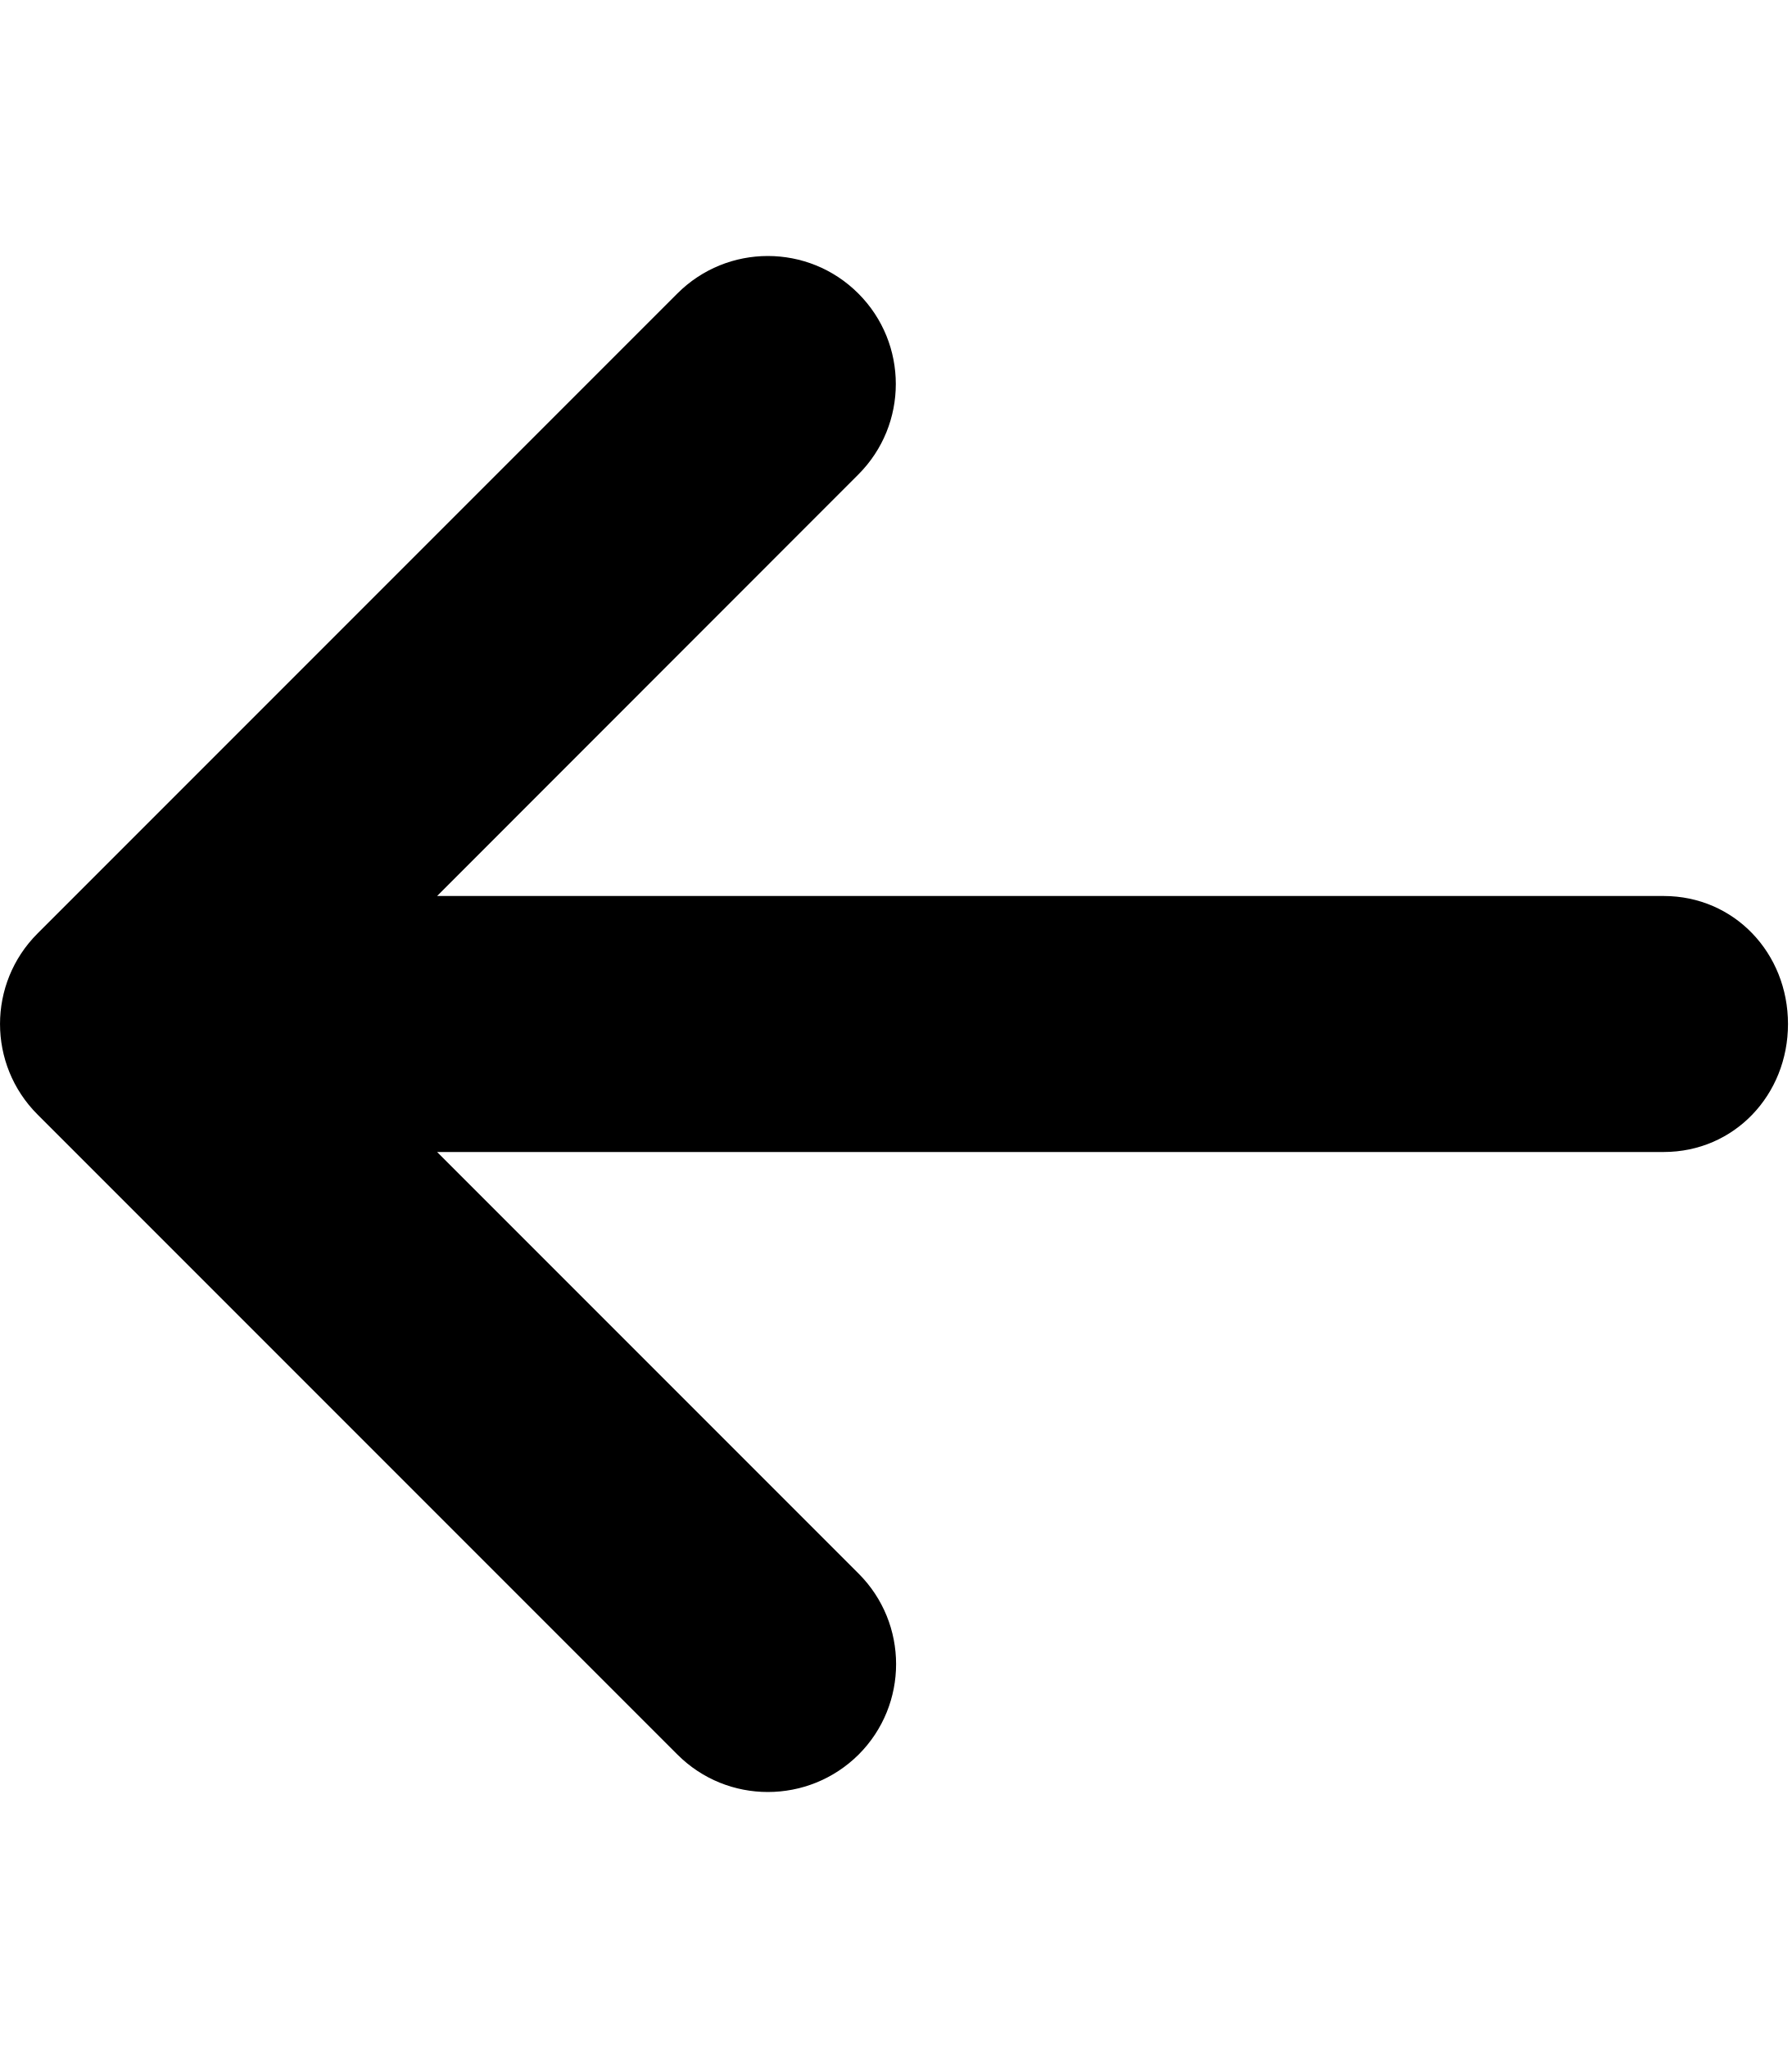
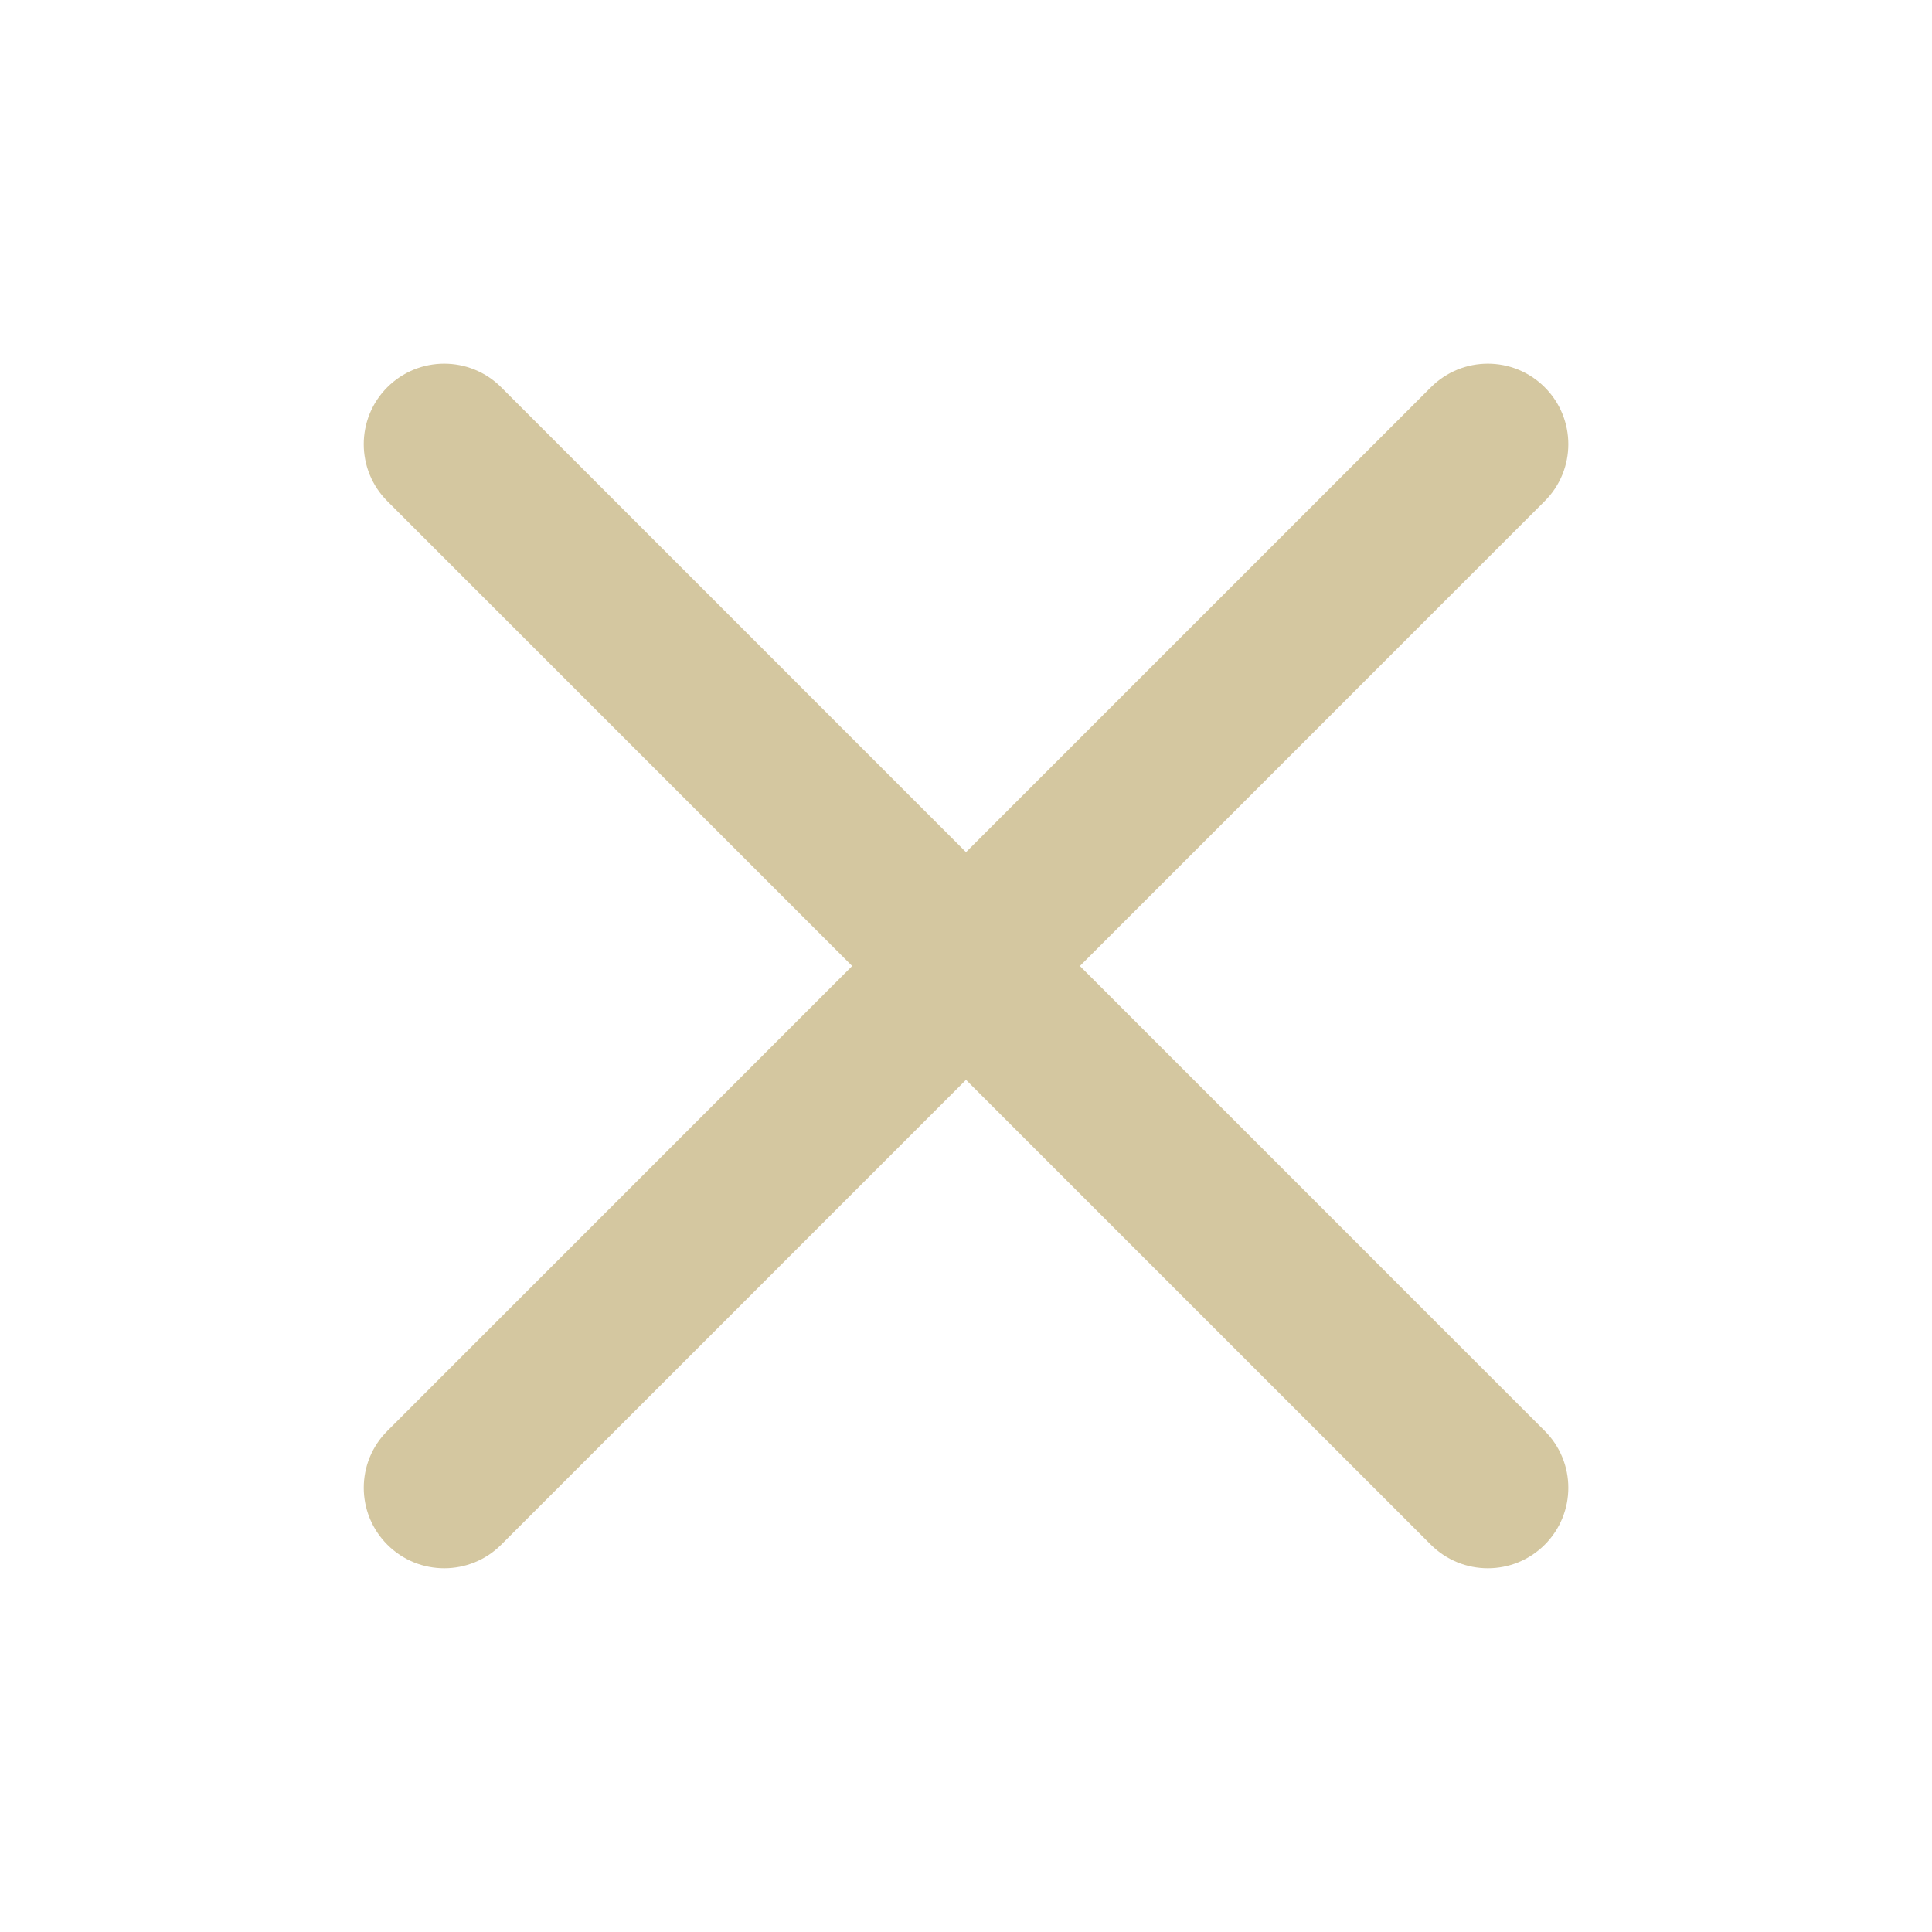
- <svg xmlns="http://www.w3.org/2000/svg" viewBox="0 0 448 512">
-   <path d="M447.1 256C447.1 273.7 433.7 288 416 288H109.3l105.4 105.4c12.5 12.5 12.5 32.75 0 45.25C208.4 444.9 200.2 448 192 448s-16.38-3.125-22.62-9.375l-160-160c-12.5-12.5-12.5-32.75 0-45.25l160-160c12.5-12.5 32.75-12.5 45.25 0s12.5 32.75 0 45.25L109.3 224H416C433.7 224 447.1 238.3 447.1 256z" />
+ <svg xmlns="http://www.w3.org/2000/svg" width="24px" height="24px" viewBox="0 0 24 24" fill="none">
+   <path d="M6.226 4.811C5.835 4.42 5.202 4.42 4.811 4.811C4.421 5.201 4.421 5.835 4.811 6.225L10.586 12L4.812 17.775C4.421 18.165 4.421 18.798 4.812 19.189C5.202 19.579 5.835 19.579 6.226 19.189L12 13.414L17.775 19.189C18.166 19.579 18.799 19.579 19.189 19.189C19.58 18.798 19.58 18.165 19.189 17.775L13.415 12L19.189 6.225C19.58 5.835 19.58 5.201 19.189 4.811C18.799 4.42 18.166 4.42 17.775 4.811L12 10.586L6.226 4.811Z" fill="#D4C7A0" />
</svg>
